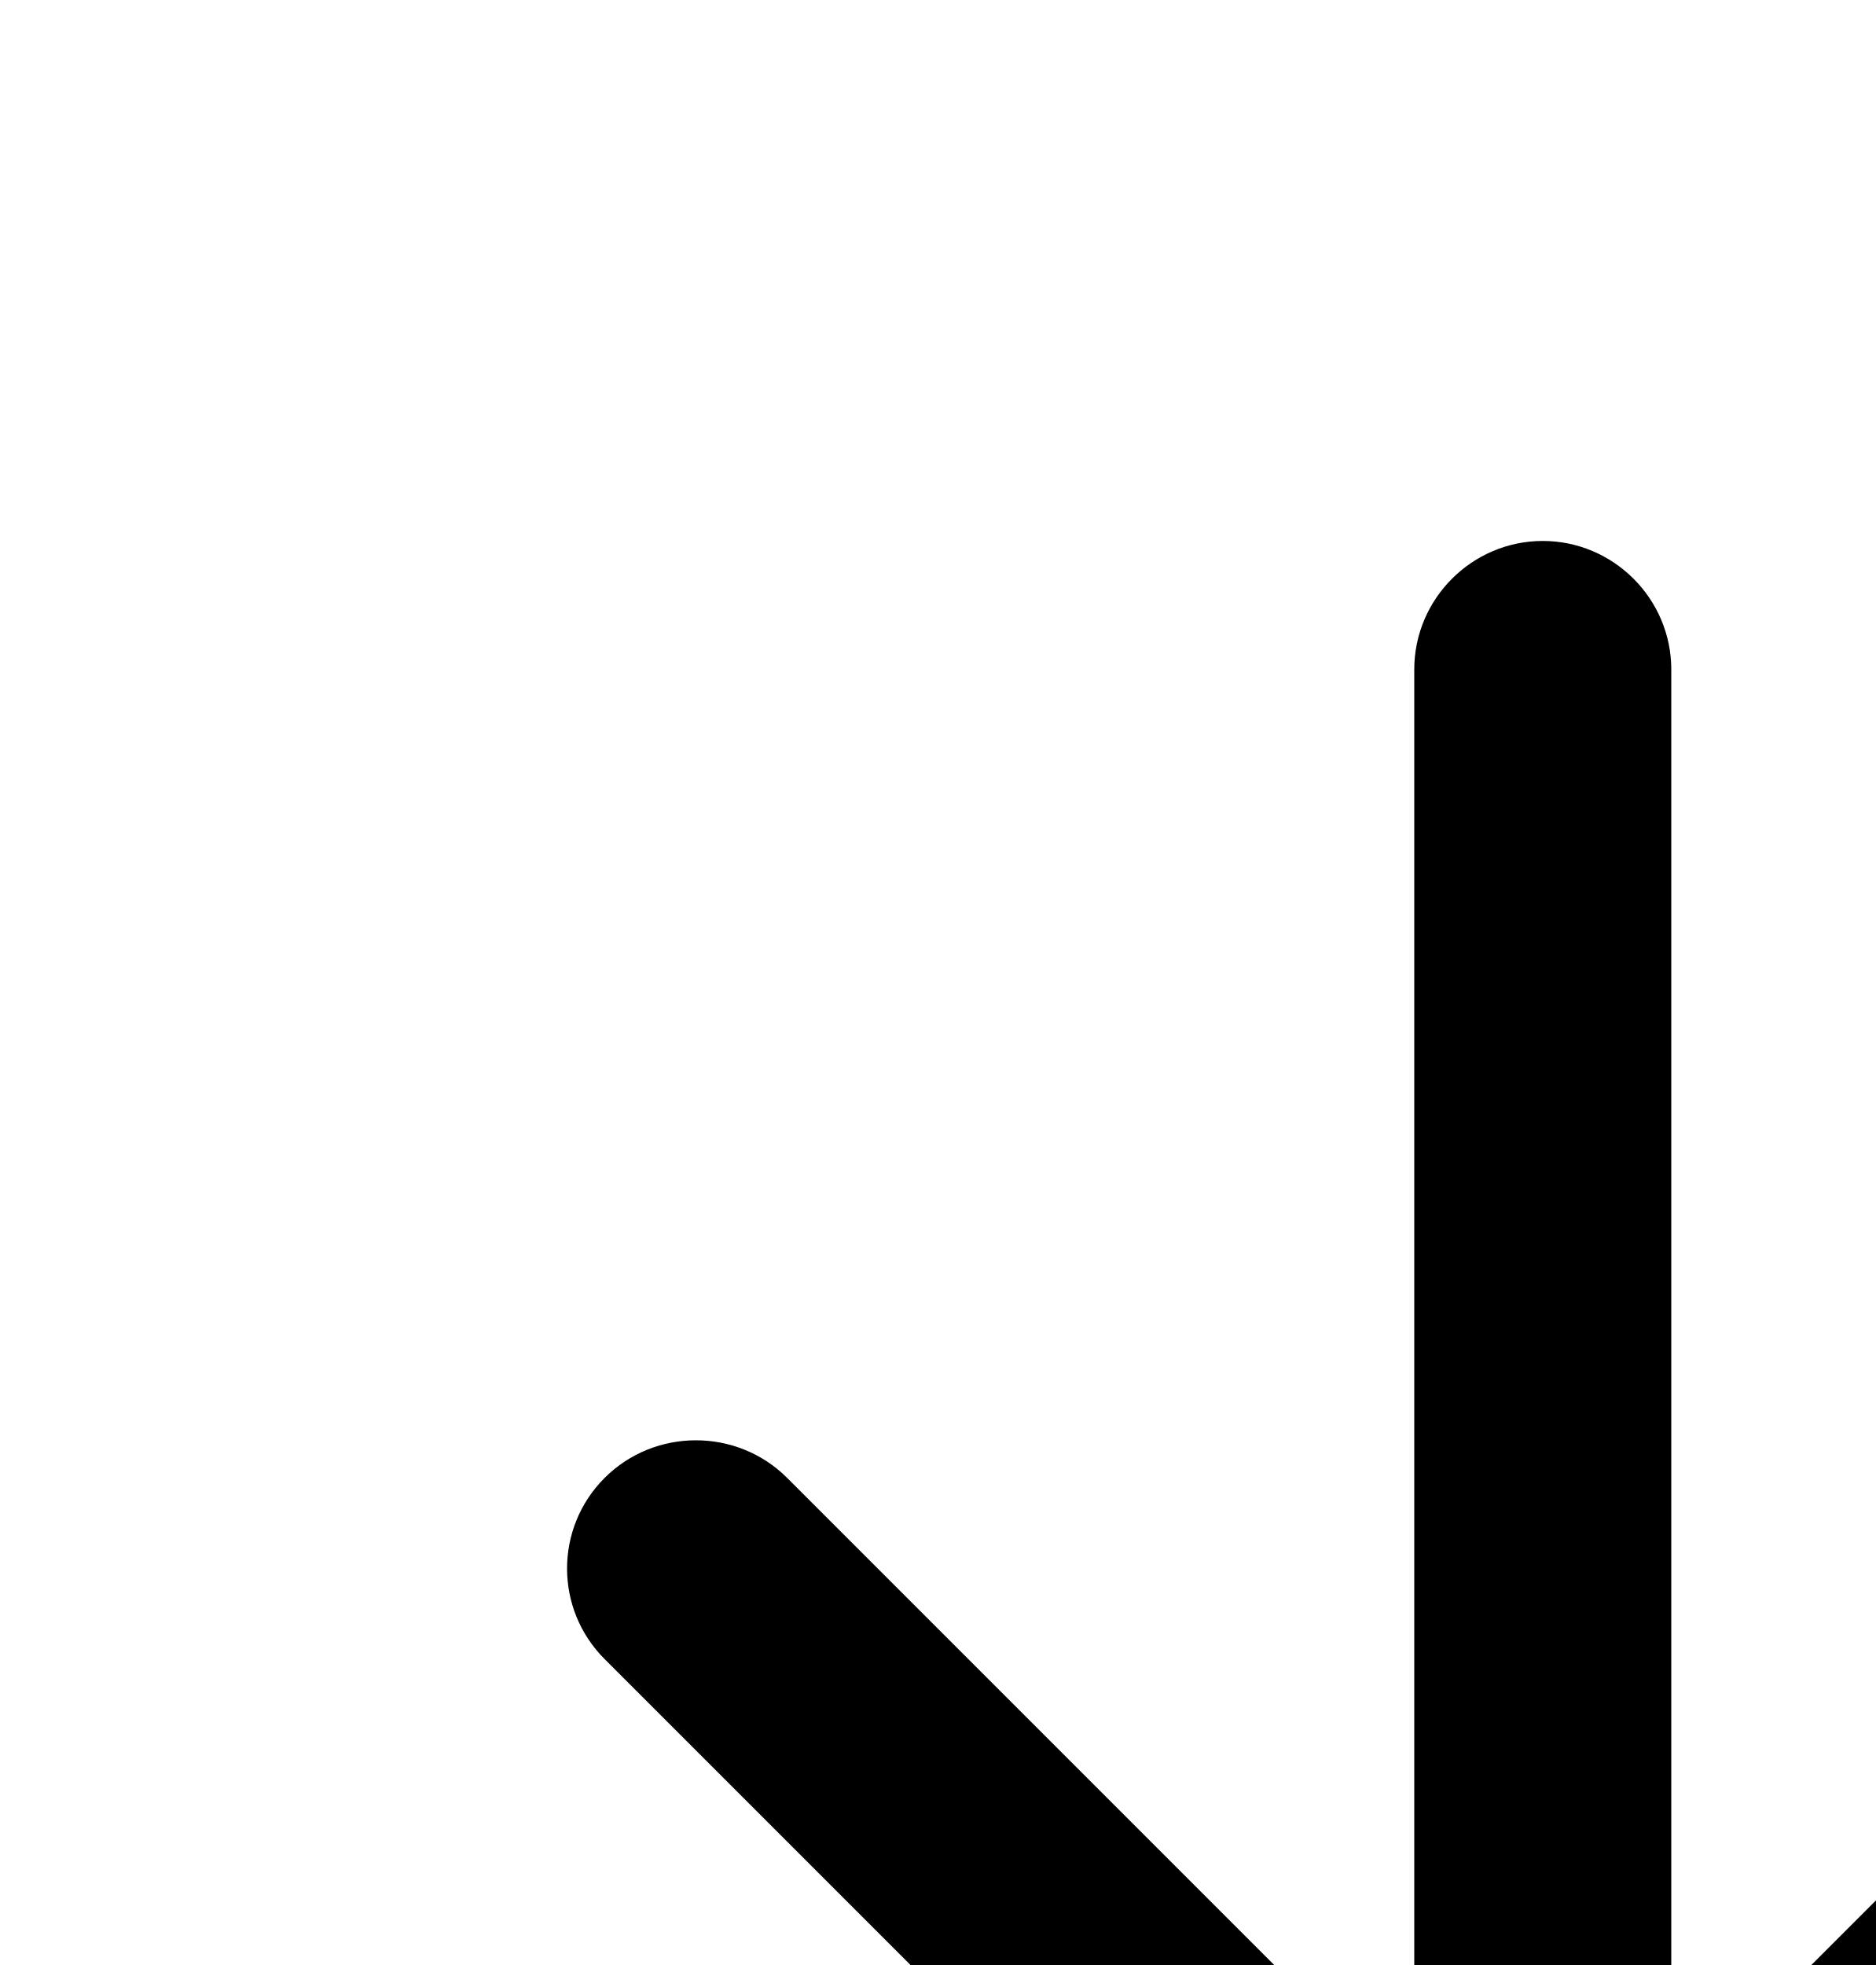
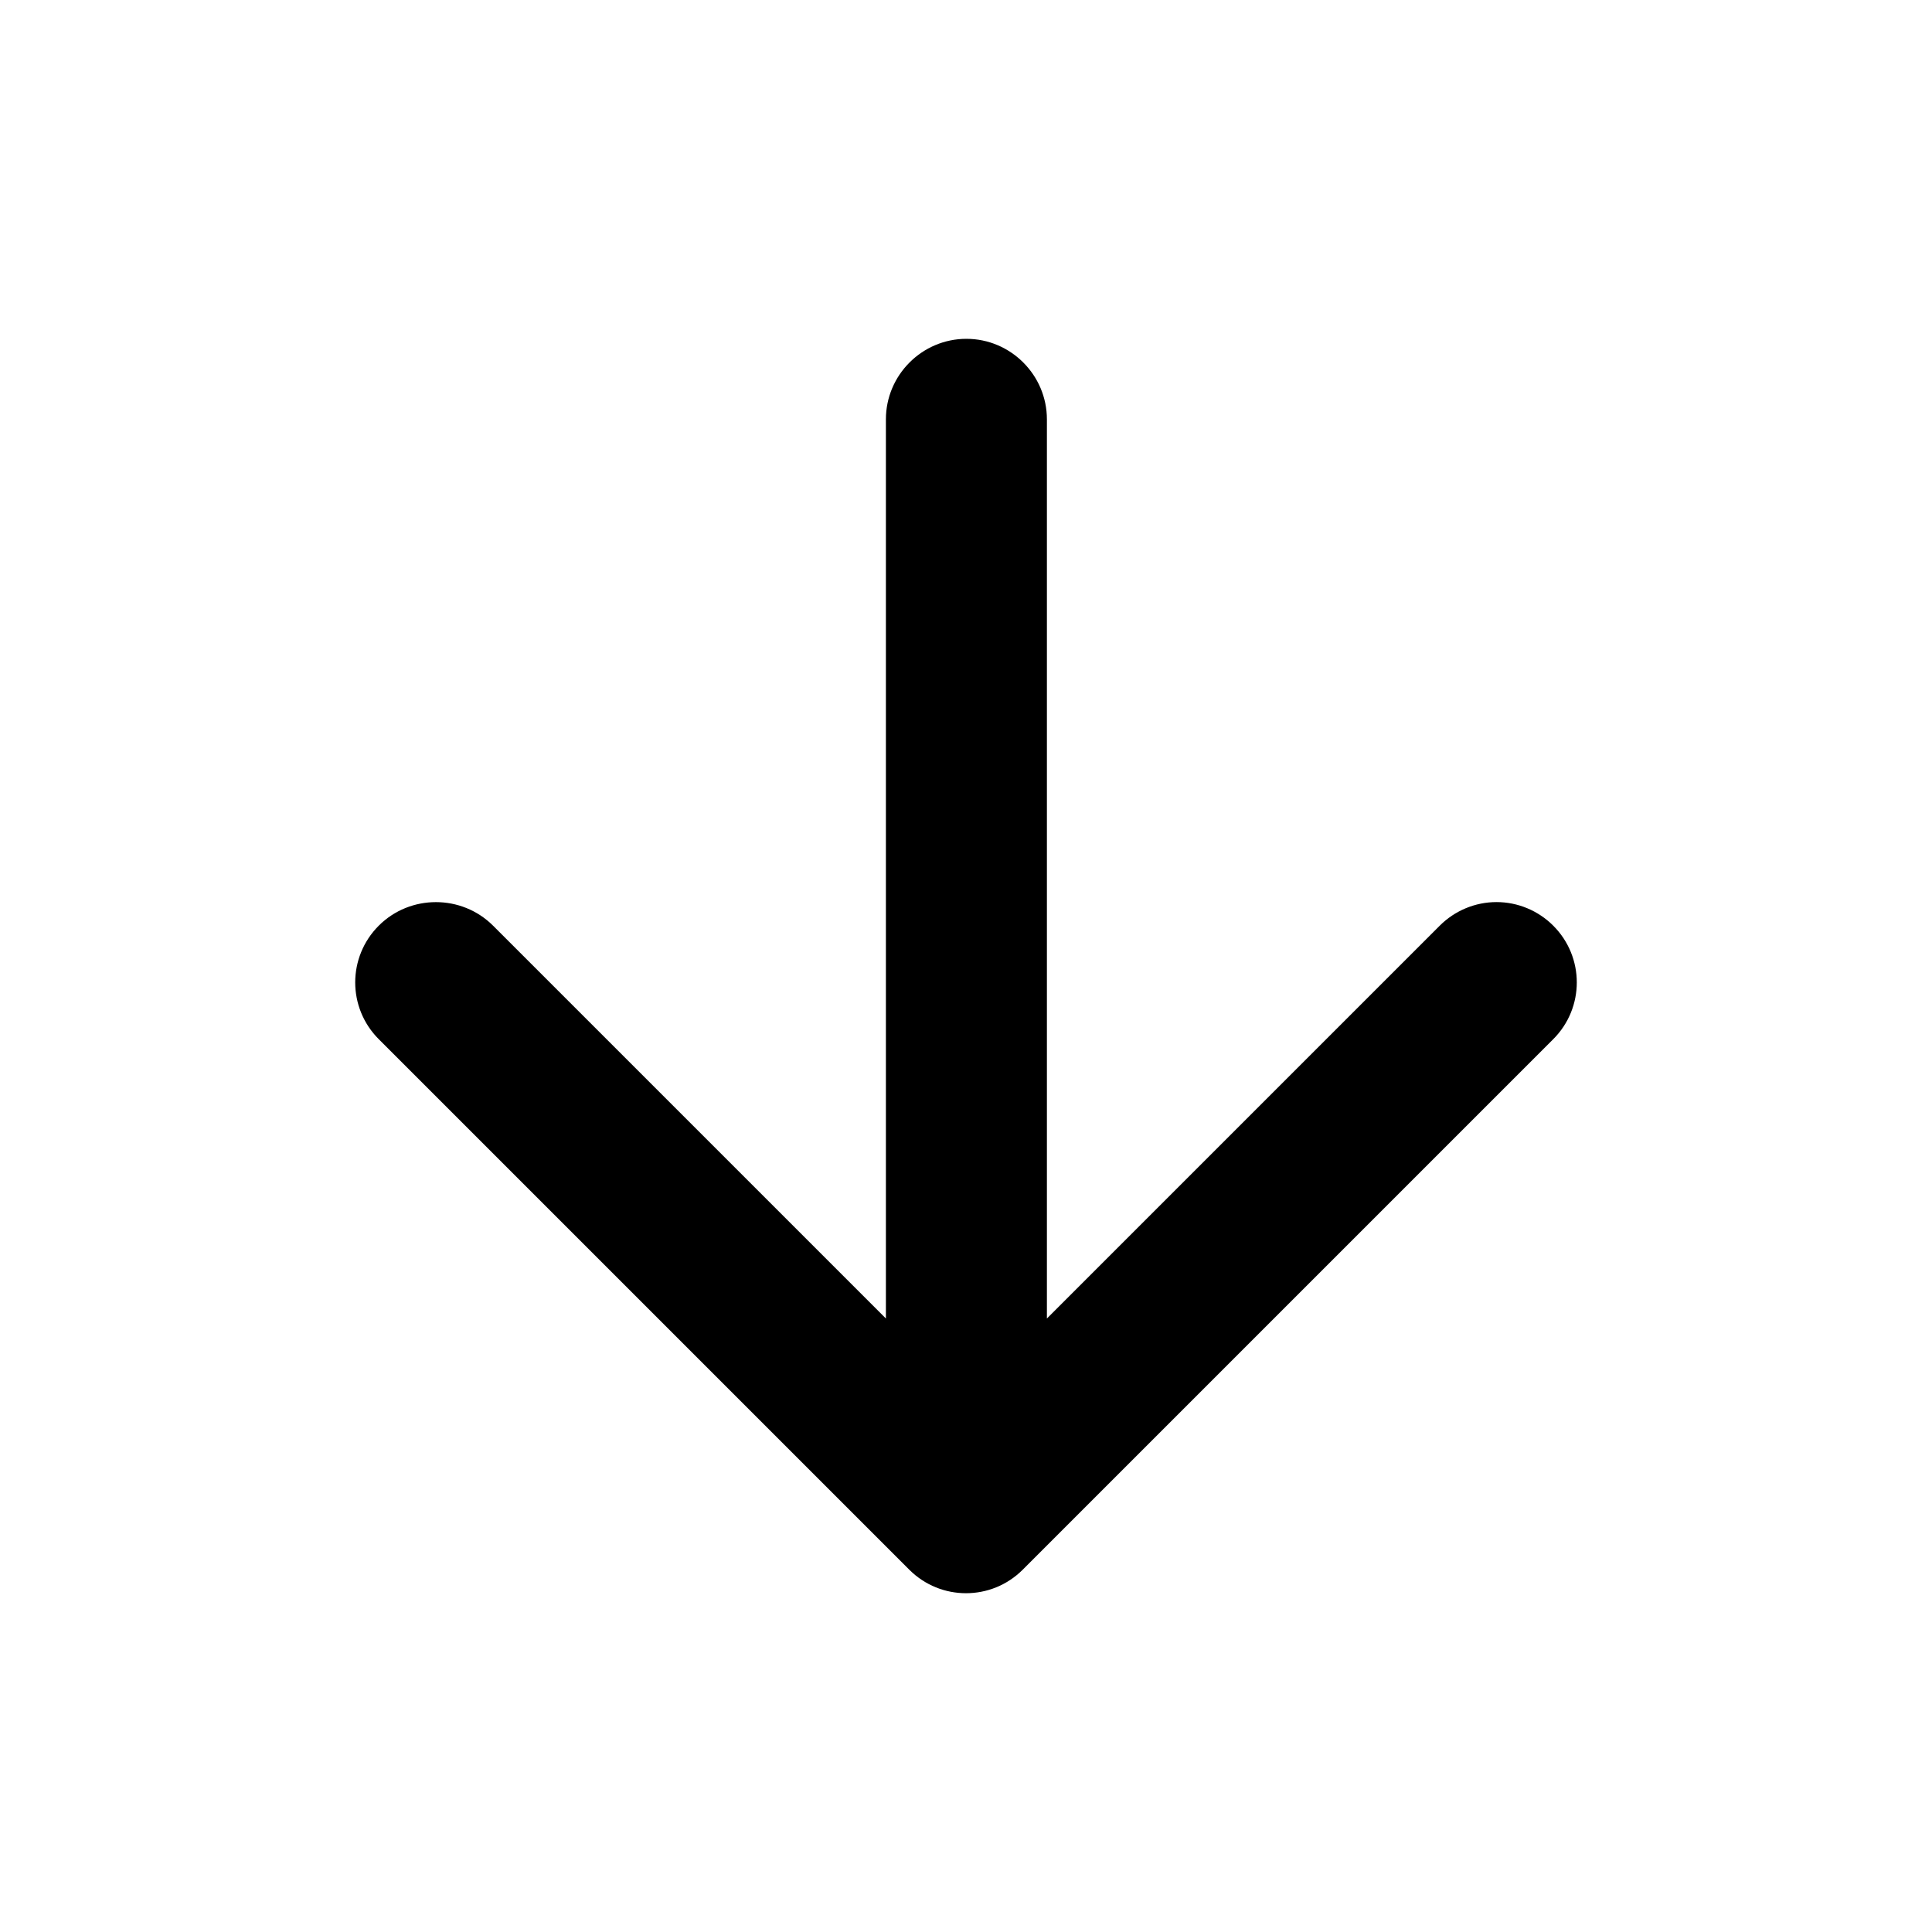
- <svg xmlns="http://www.w3.org/2000/svg">
+ <svg xmlns="http://www.w3.org/2000/svg" viewBox="0 0 24 24">
  <g id="icon/navigation/arrow_downward_24px">
    <path id="icon/navigation/arrow_downward_24px_2" d="M11.005 5.209V16.379L6.125 11.499C5.735 11.109 5.095 11.109 4.705 11.499C4.315 11.889 4.315 12.519 4.705 12.909L11.295 19.499C11.685 19.889 12.315 19.889 12.705 19.499L19.295 12.909C19.685 12.519 19.685 11.889 19.295 11.499C19.108 11.312 18.855 11.206 18.59 11.206C18.326 11.206 18.072 11.312 17.885 11.499L13.005 16.379V5.209C13.005 4.659 12.555 4.209 12.005 4.209C11.455 4.209 11.005 4.659 11.005 5.209Z" />
  </g>
</svg>
